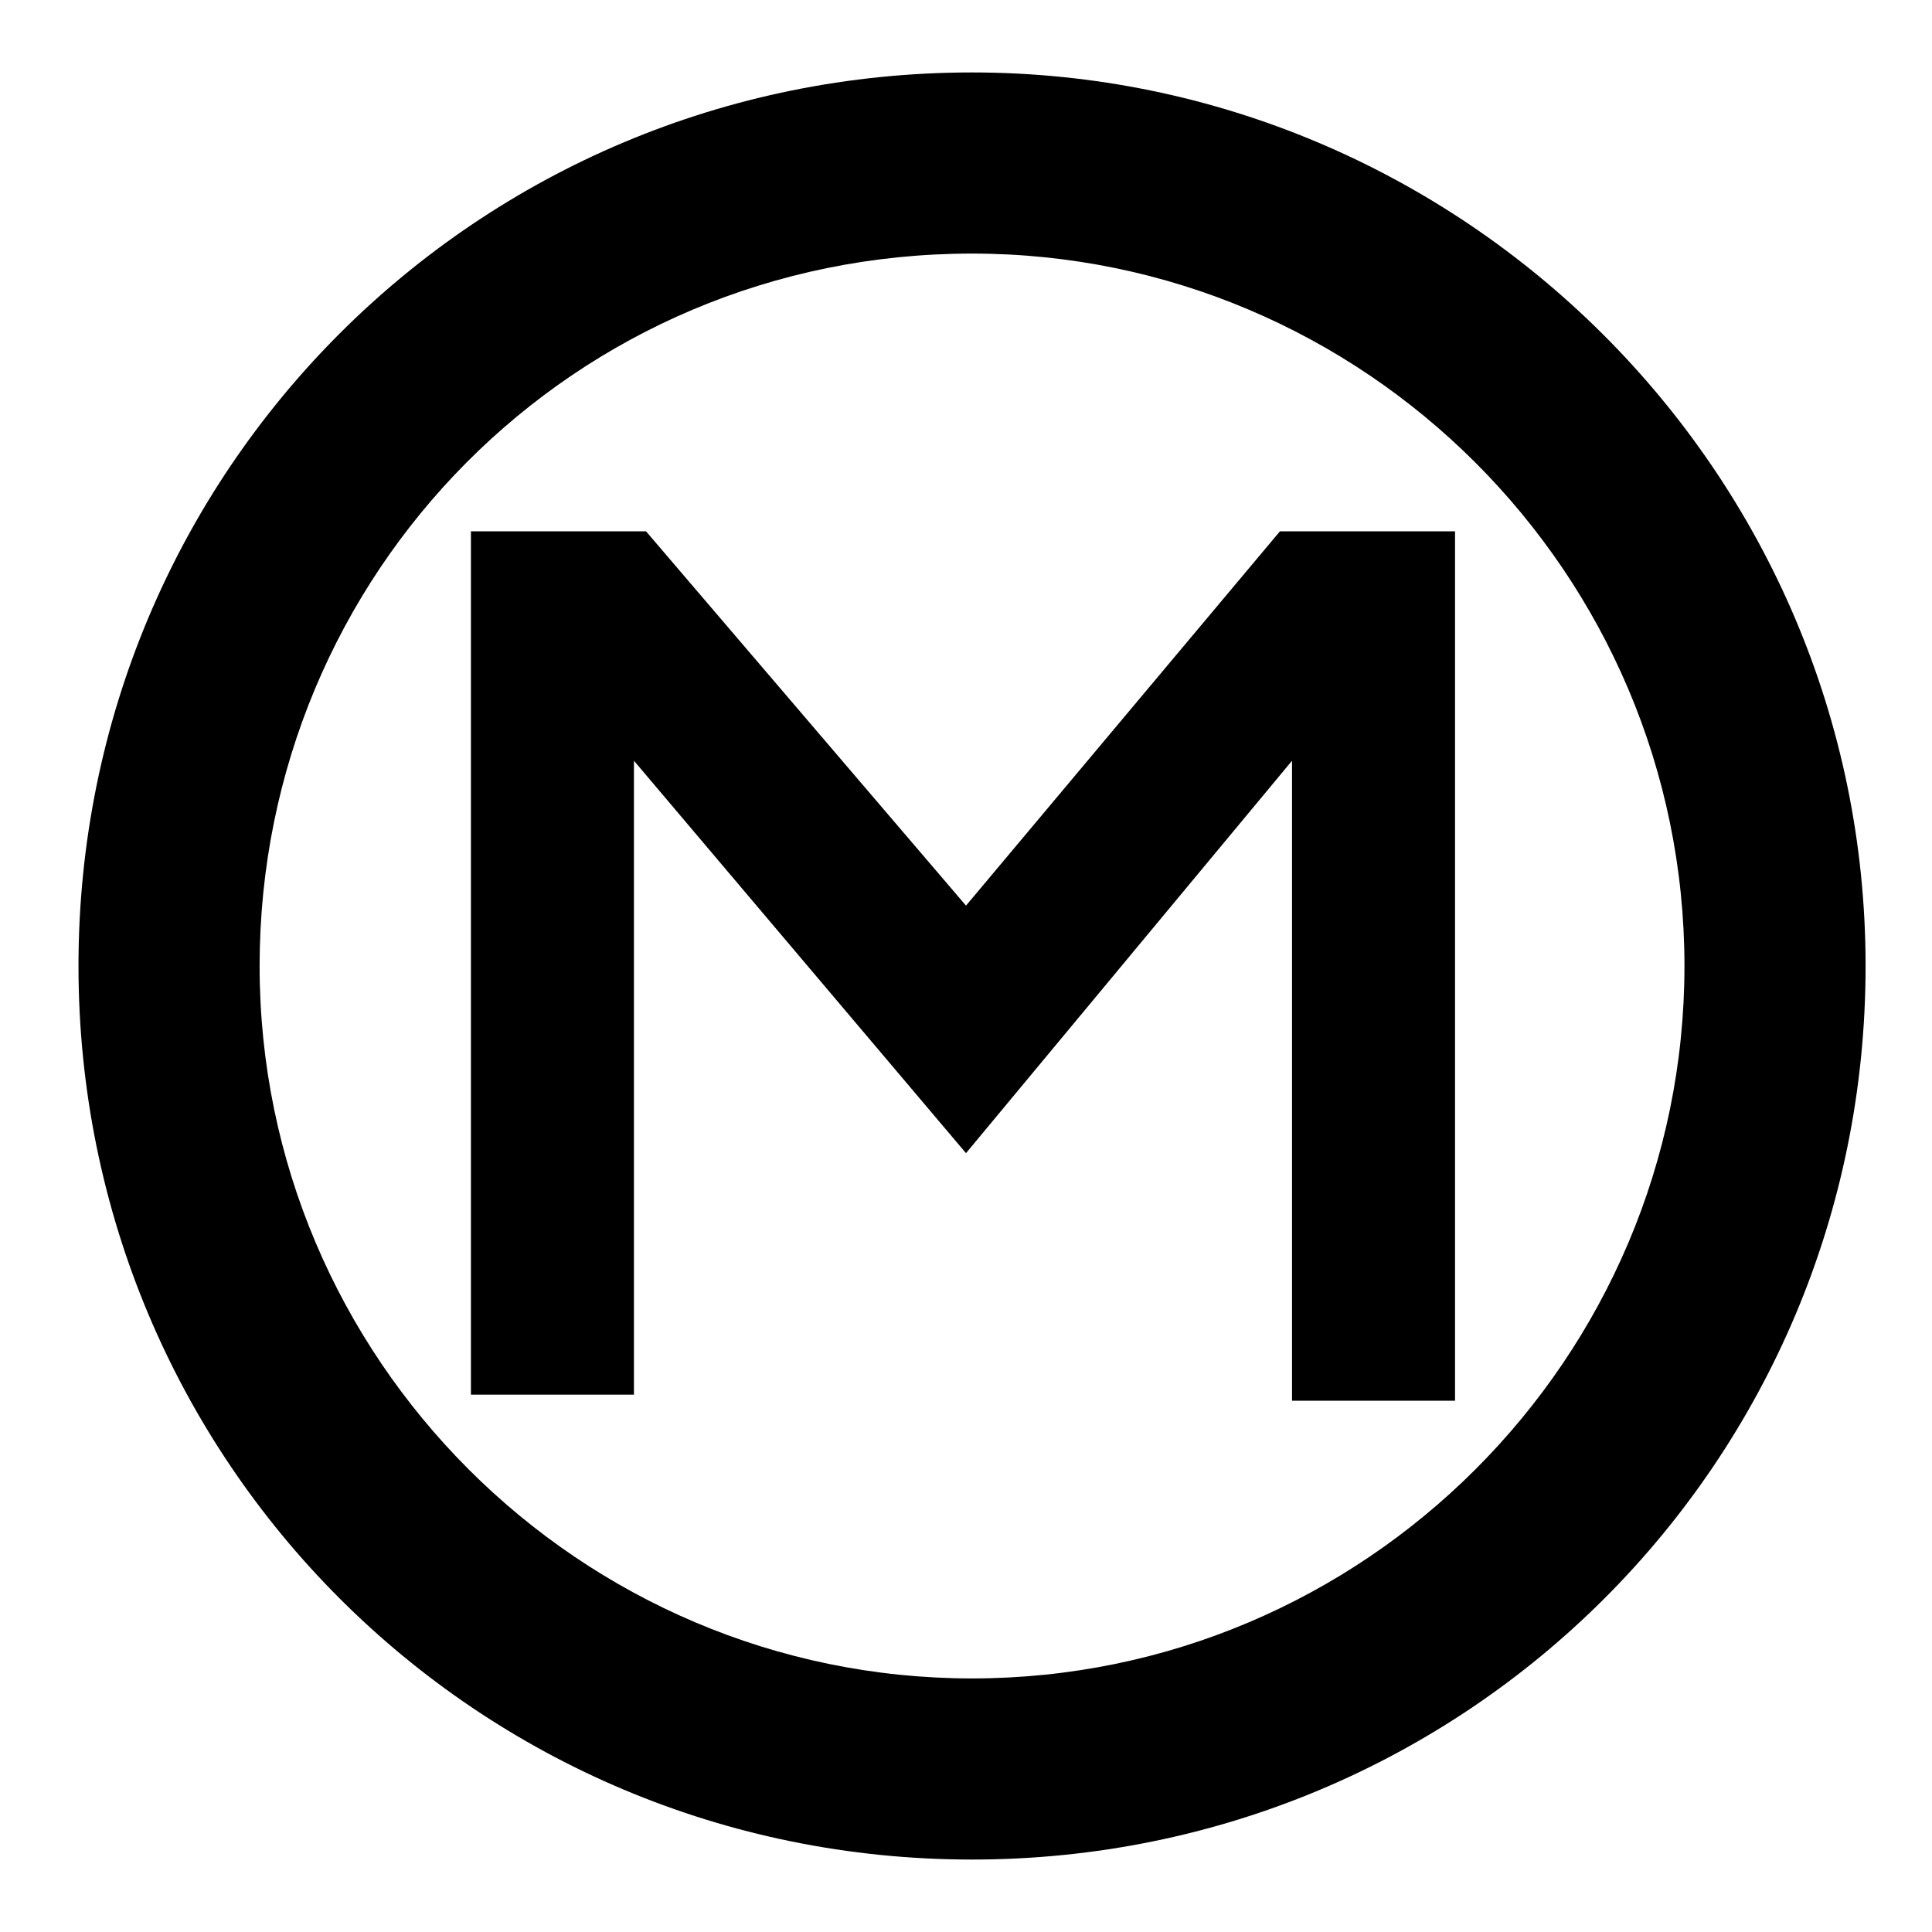
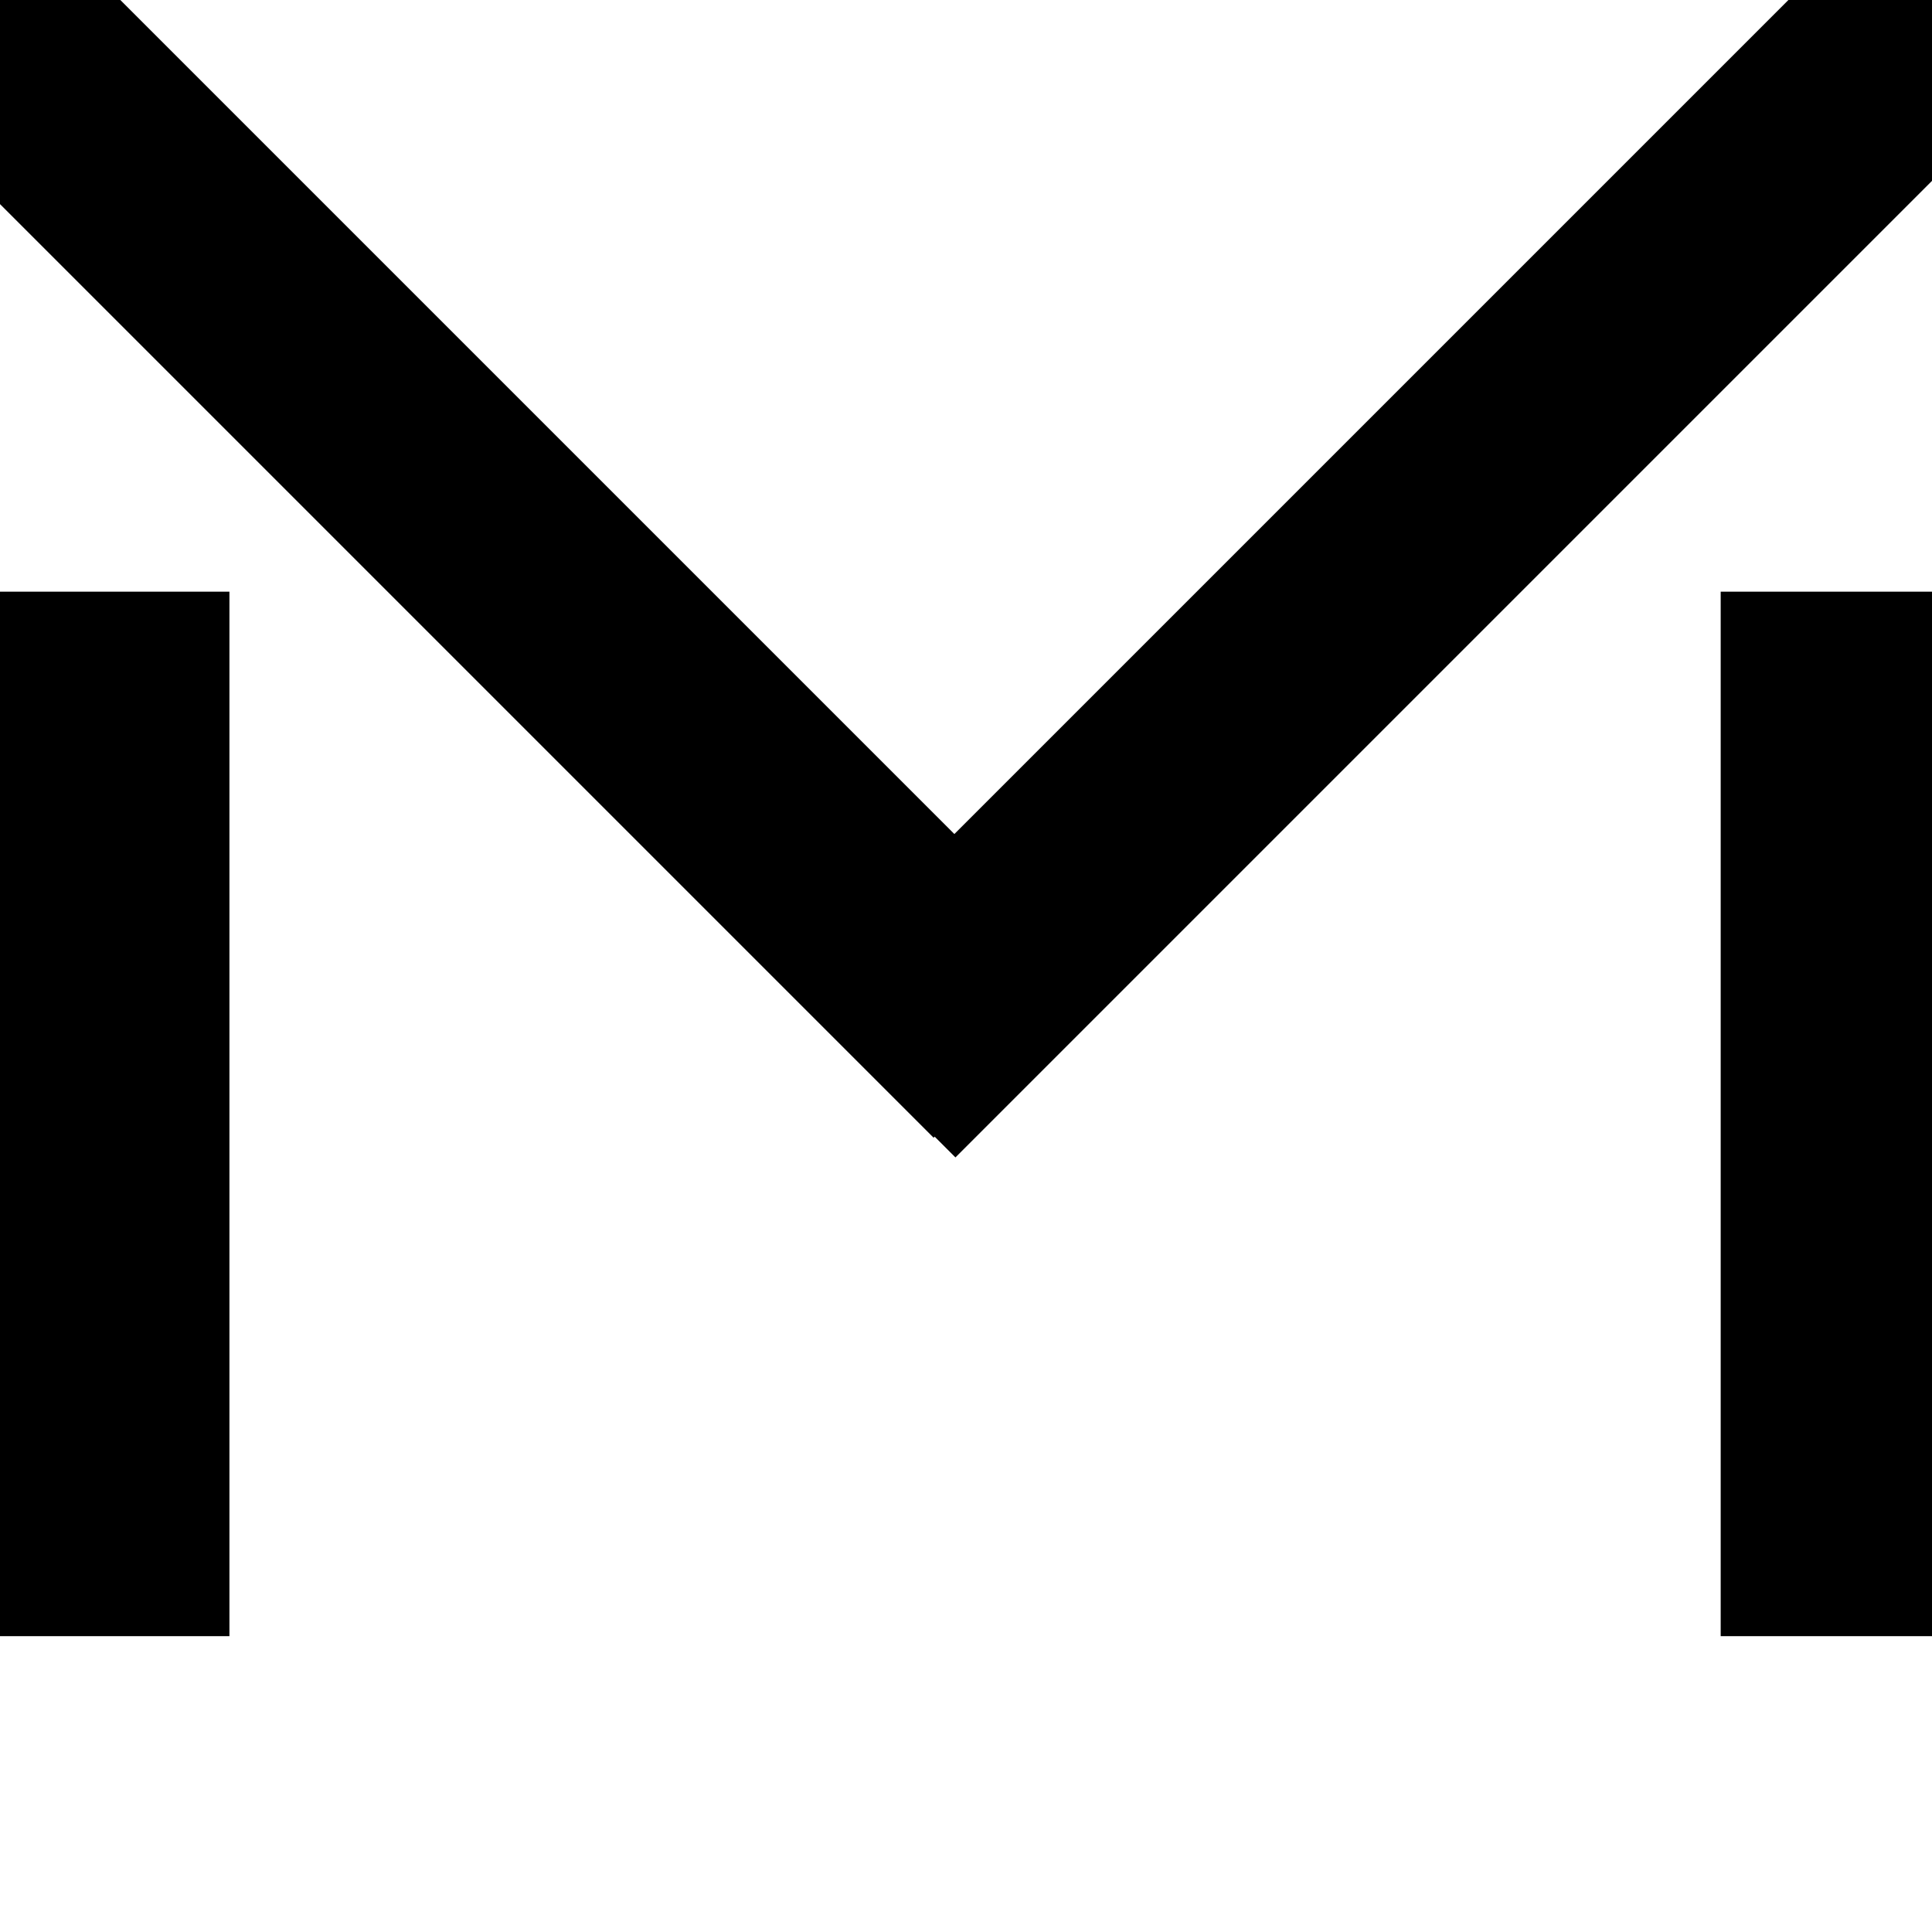
<svg xmlns="http://www.w3.org/2000/svg" version="1.1" id="Logo" x="0px" y="0px" viewBox="0 0 32 32" style="enable-background:new 0 0 32 32;" xml:space="preserve">
  <style type="text/css">
	.st0{display:none;}
- 	.st1{font-family:'Orbitron-Bold';}
- 	.st2{font-size:20px;}
+ 	.st1{display:inline;}
+ 	.st2{display:none;enable-background:new    ;}
+ 	.st3{font-family:'Orbitron-Bold';}
+ 	.st4{font-size:20px;}
</style>
-   <path d="M7.8,23.2V8.8h2.9L16,15l5.2-6.2h2.9v14.4h-2.7V12.6L16,19.1l-5.5-6.5v10.5H7.8z" />
-   <g>
-     <path d="M16.1,4.2c6.5,0,11.8,5.3,11.8,11.8s-5.3,11.8-11.8,11.8S4.3,22.5,4.3,16S9.5,4.2,16.1,4.2 M16.1,1.2   C7.9,1.2,1.3,7.8,1.3,16s6.6,14.8,14.8,14.8S30.9,24.2,30.9,16S24.2,1.2,16.1,1.2L16.1,1.2z" />
+   <path class="st0" d="M7.8,23.2V8.8h2.9L16,15l5.2-6.2h2.9v14.4h-2.7V12.6L16,19.1l-5.5-6.5v10.5H7.8V23.2z" />
+   <g class="st0">
+     <path class="st1" d="M16.1,4.2c6.5,0,11.8,5.3,11.8,11.8s-5.3,11.8-11.8,11.8S4.3,22.5,4.3,16S9.5,4.2,16.1,4.2 M16.1,1.2   C7.9,1.2,1.3,7.8,1.3,16s6.6,14.8,14.8,14.8S30.9,24.2,30.9,16S24.2,1.2,16.1,1.2L16.1,1.2z" />
  </g>
-   <text transform="matrix(1 0 0 1 6.7199 23.1697)" class="st0 st1 st2">M</text>
+   <text transform="matrix(1 0 0 1 6.7198 23.1697)" class="st2 st3 st4">M</text>
+   <rect y="9.8" width="3.8" height="17.3" />
+   <rect x="10.3" y="5.8" transform="matrix(0.7071 -0.7071 0.7071 0.7071 1.7538 19.6656)" width="28.6" height="3.8" />
+   <rect x="-7.6" y="5.5" transform="matrix(0.7071 0.7071 -0.7071 0.7071 7.1906 -2.5807)" width="28.6" height="3.8" />
+   <polygon points="47.3,-9 38.7,-17.7 35.9,-14.9 47.3,-3.5 58.7,-14.9 56,-17.6 " />
+   <polygon points="15.9,-13.2 7.2,-21.9 4.4,-19.2 15.8,-7.8 27.2,-19.2 24.5,-21.9 " />
+   <rect x="28.5" y="9.8" width="3.6" height="17.3" />
</svg>
